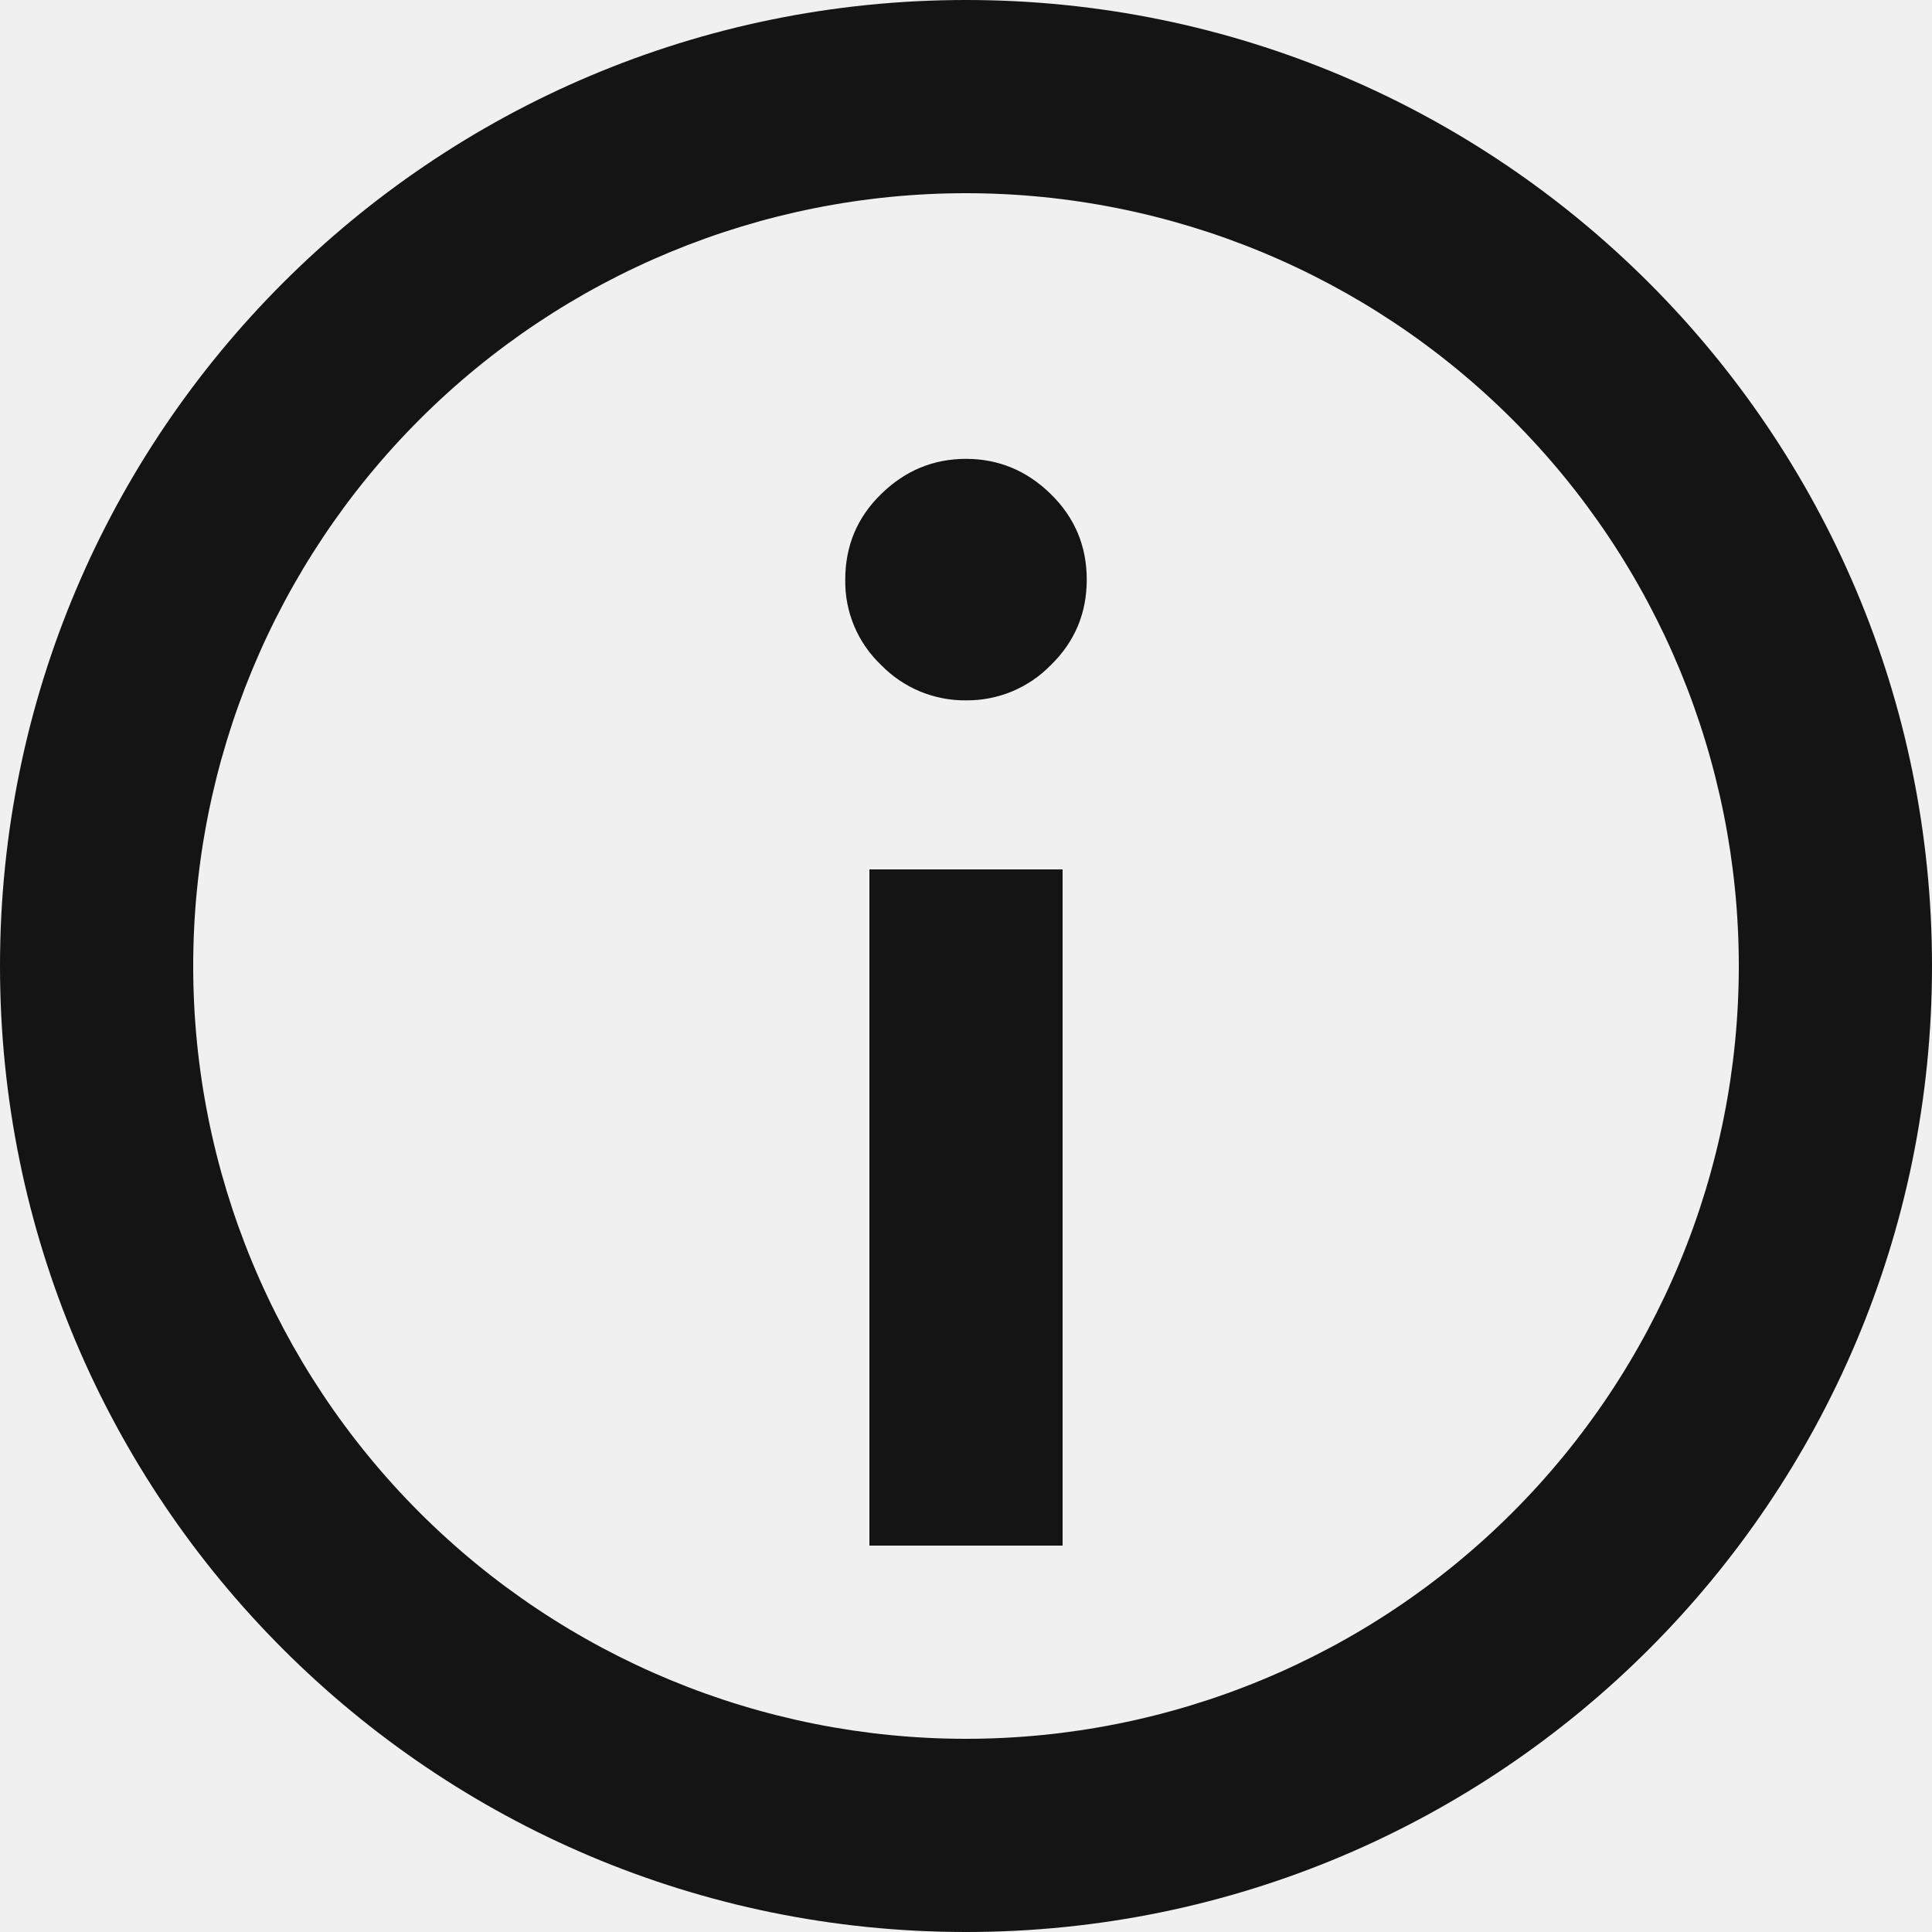
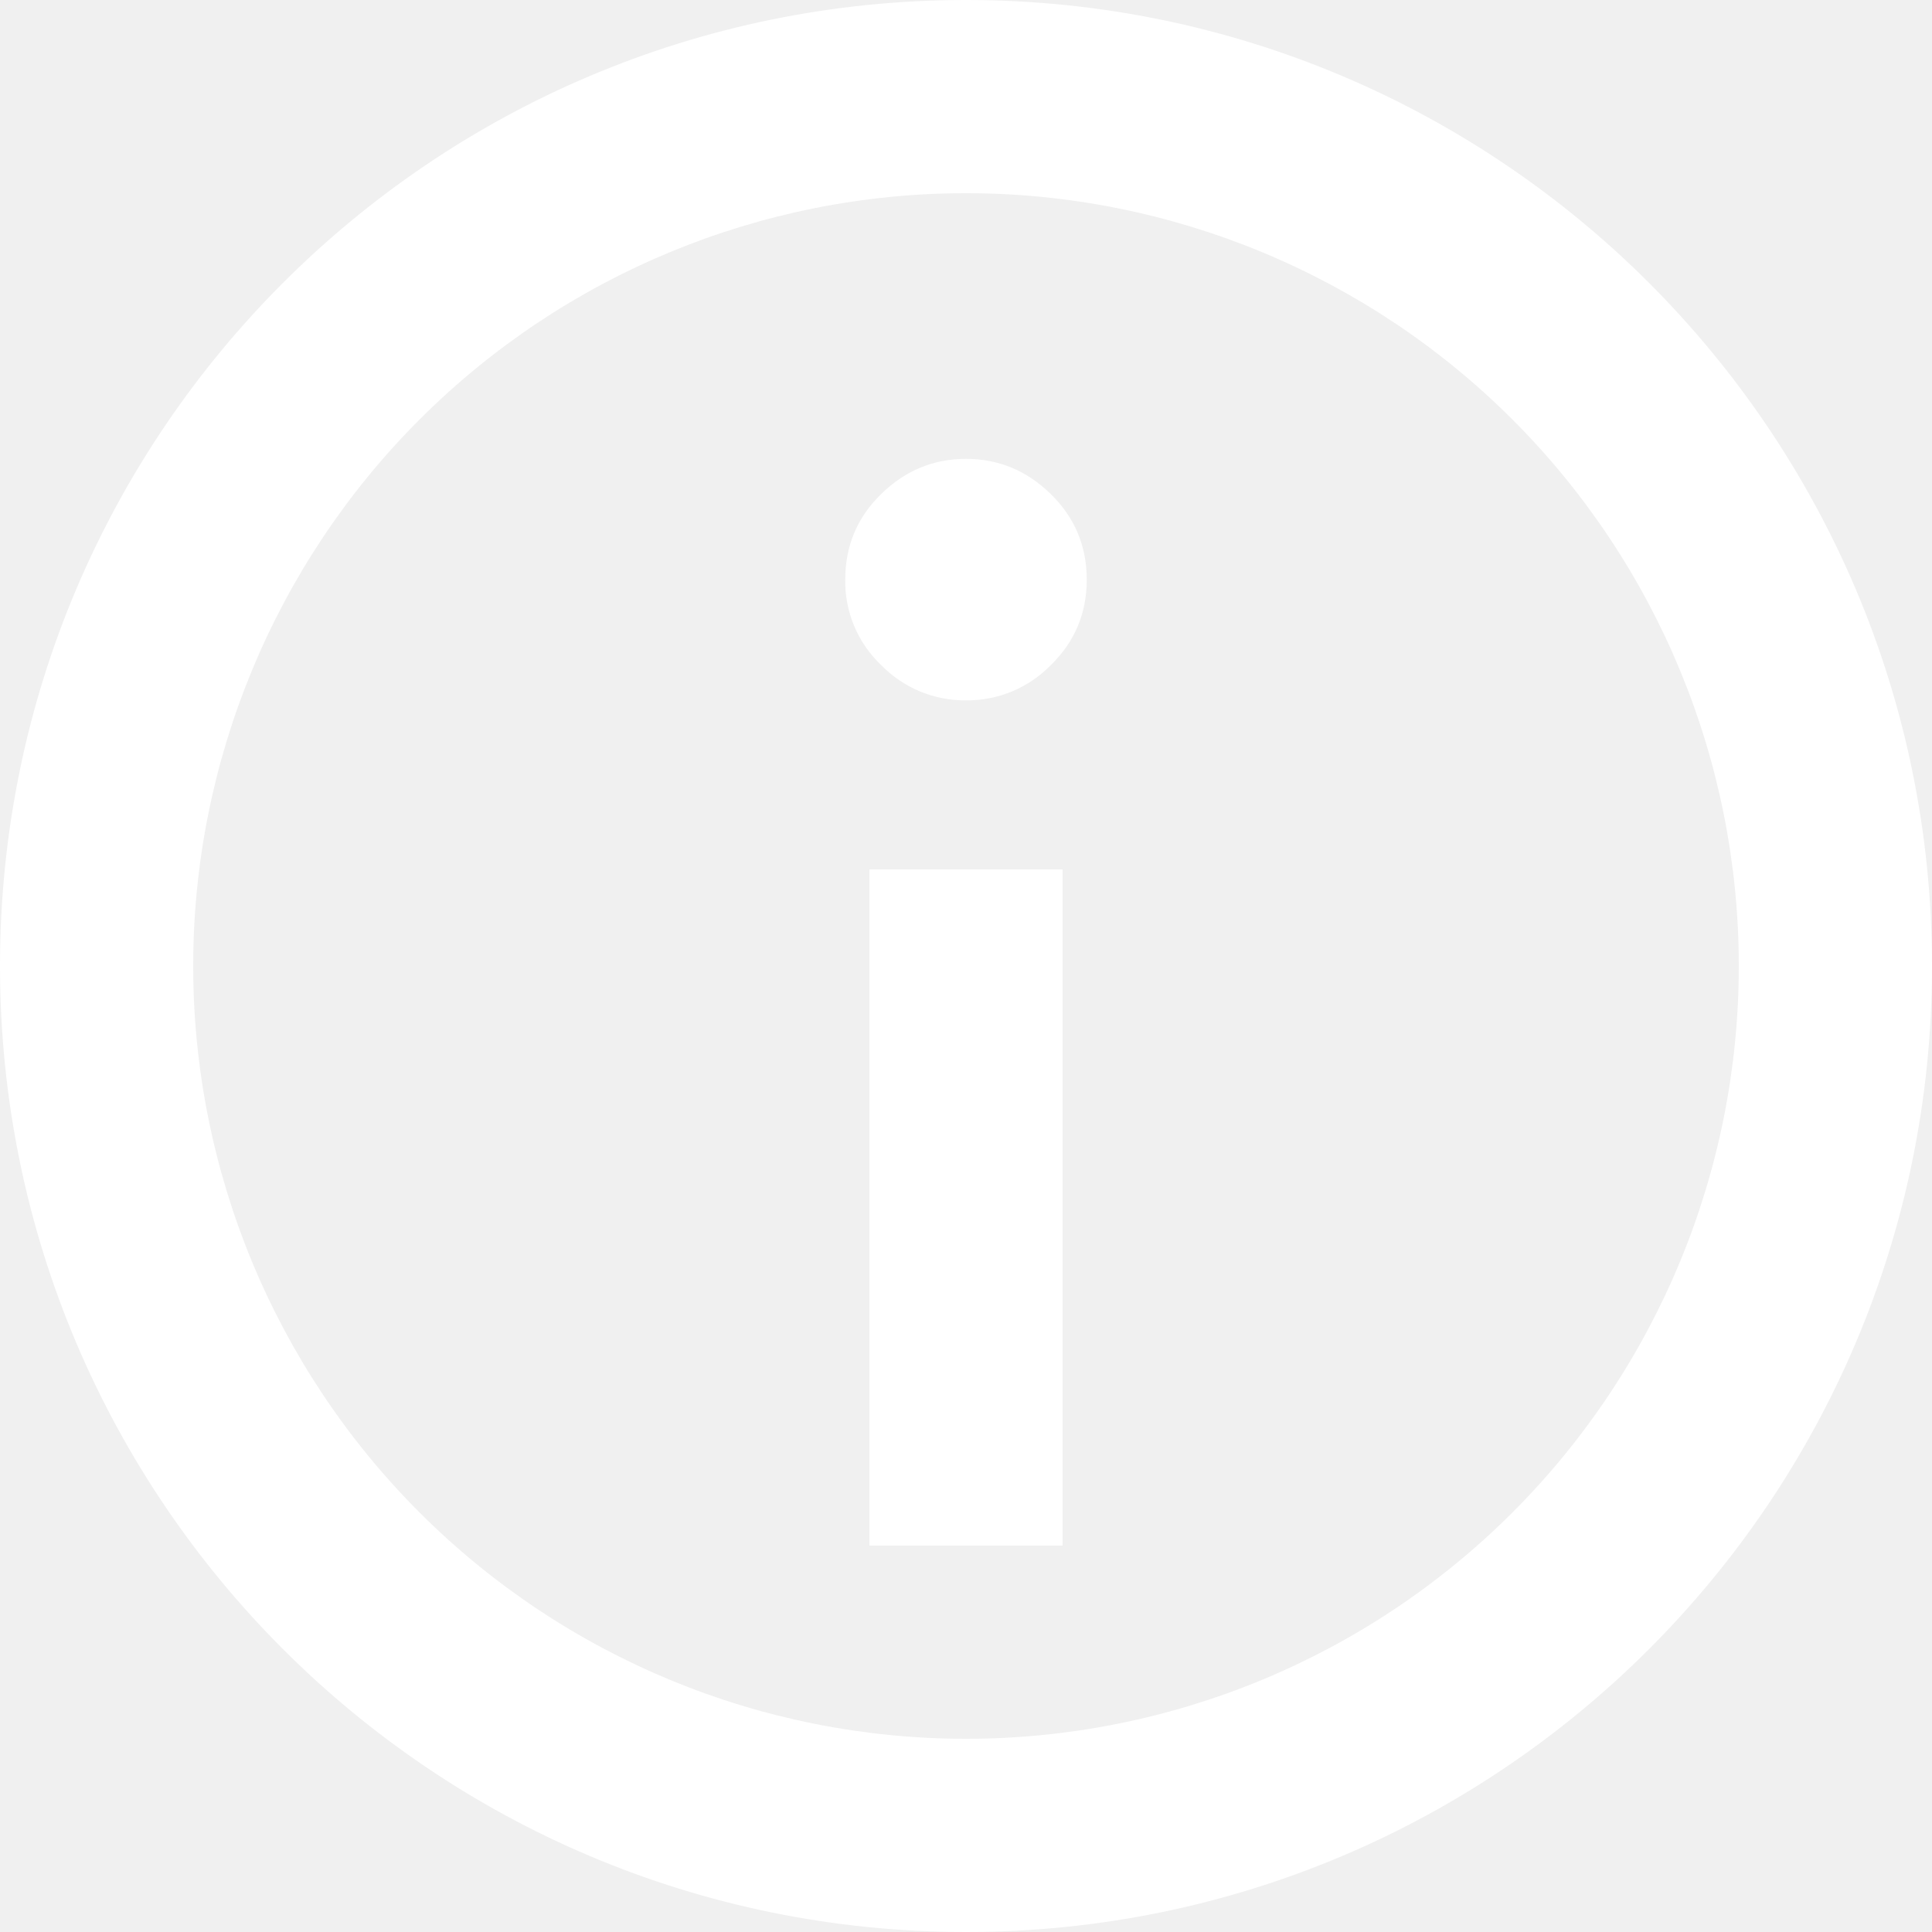
<svg xmlns="http://www.w3.org/2000/svg" width="20" height="20" viewBox="0 0 20 20" fill="none">
-   <path d="M20 10C20 15.523 15.523 20 10 20C4.477 20 0 15.523 0 10C0 4.477 4.477 0 10 0C15.523 0 20 4.477 20 10ZM18 10C18 7.878 17.157 5.843 15.657 4.343C14.157 2.843 12.122 2 10 2C7.878 2 5.843 2.843 4.343 4.343C2.843 5.843 2 7.878 2 10C2 12.122 2.843 14.157 4.343 15.657C5.843 17.157 7.878 18 10 18C12.122 18 14.157 17.157 15.657 15.657C17.157 14.157 18 12.122 18 10ZM9 16V9H11V16H9ZM10 7.25C9.837 7.252 9.675 7.22 9.524 7.158C9.374 7.095 9.237 7.003 9.123 6.886C9.003 6.772 8.907 6.635 8.843 6.482C8.779 6.33 8.747 6.166 8.75 6C8.75 5.652 8.873 5.356 9.122 5.114C9.369 4.872 9.662 4.75 10 4.75C10.337 4.75 10.63 4.872 10.877 5.114C11.125 5.356 11.25 5.652 11.25 6C11.25 6.348 11.126 6.644 10.877 6.886C10.763 7.003 10.626 7.095 10.476 7.158C10.325 7.22 10.163 7.252 10 7.25Z" fill="#141414" />
+   <path d="M20 10C20 15.523 15.523 20 10 20C4.477 20 0 15.523 0 10C0 4.477 4.477 0 10 0C15.523 0 20 4.477 20 10ZM18 10C18 7.878 17.157 5.843 15.657 4.343C14.157 2.843 12.122 2 10 2C7.878 2 5.843 2.843 4.343 4.343C2.843 5.843 2 7.878 2 10C2 12.122 2.843 14.157 4.343 15.657C5.843 17.157 7.878 18 10 18C12.122 18 14.157 17.157 15.657 15.657C17.157 14.157 18 12.122 18 10ZM9 16V9H11V16H9ZM10 7.25C9.837 7.252 9.675 7.22 9.524 7.158C9.374 7.095 9.237 7.003 9.123 6.886C9.003 6.772 8.907 6.635 8.843 6.482C8.779 6.33 8.747 6.166 8.75 6C8.75 5.652 8.873 5.356 9.122 5.114C9.369 4.872 9.662 4.75 10 4.75C10.337 4.75 10.63 4.872 10.877 5.114C11.125 5.356 11.25 5.652 11.25 6C11.25 6.348 11.126 6.644 10.877 6.886C10.763 7.003 10.626 7.095 10.476 7.158C10.325 7.22 10.163 7.252 10 7.25Z" fill="#ffffff" />
</svg>
